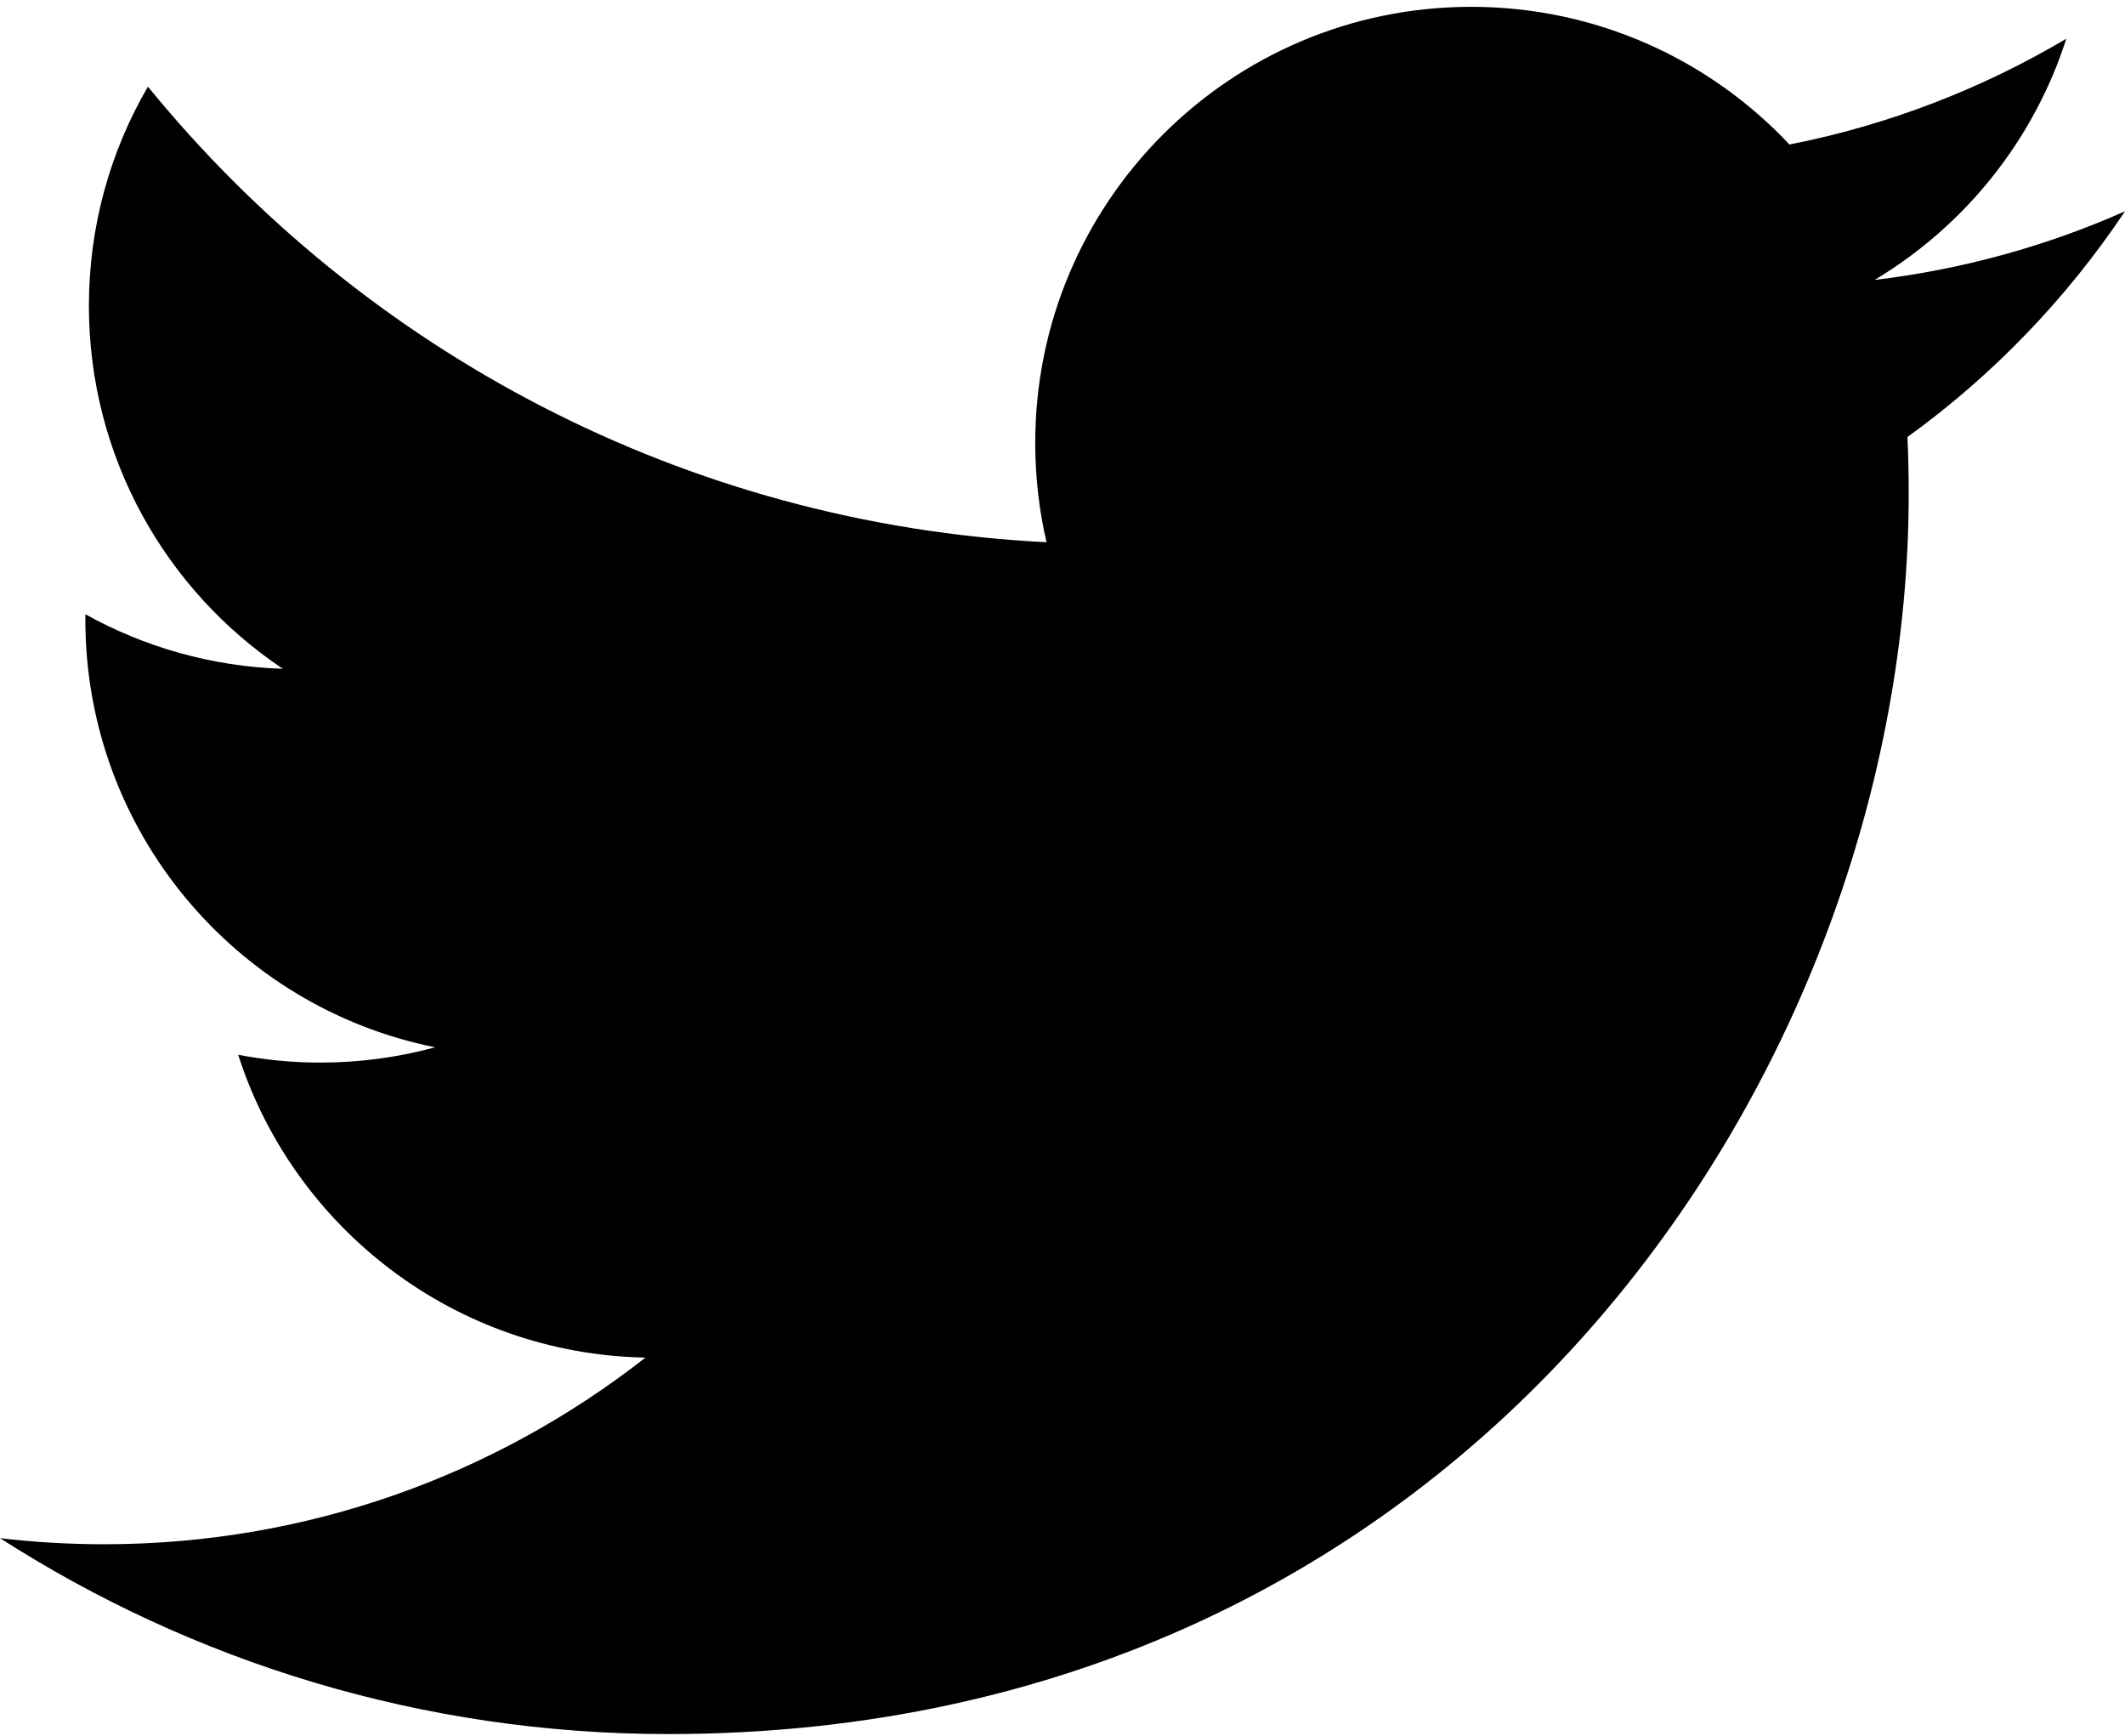
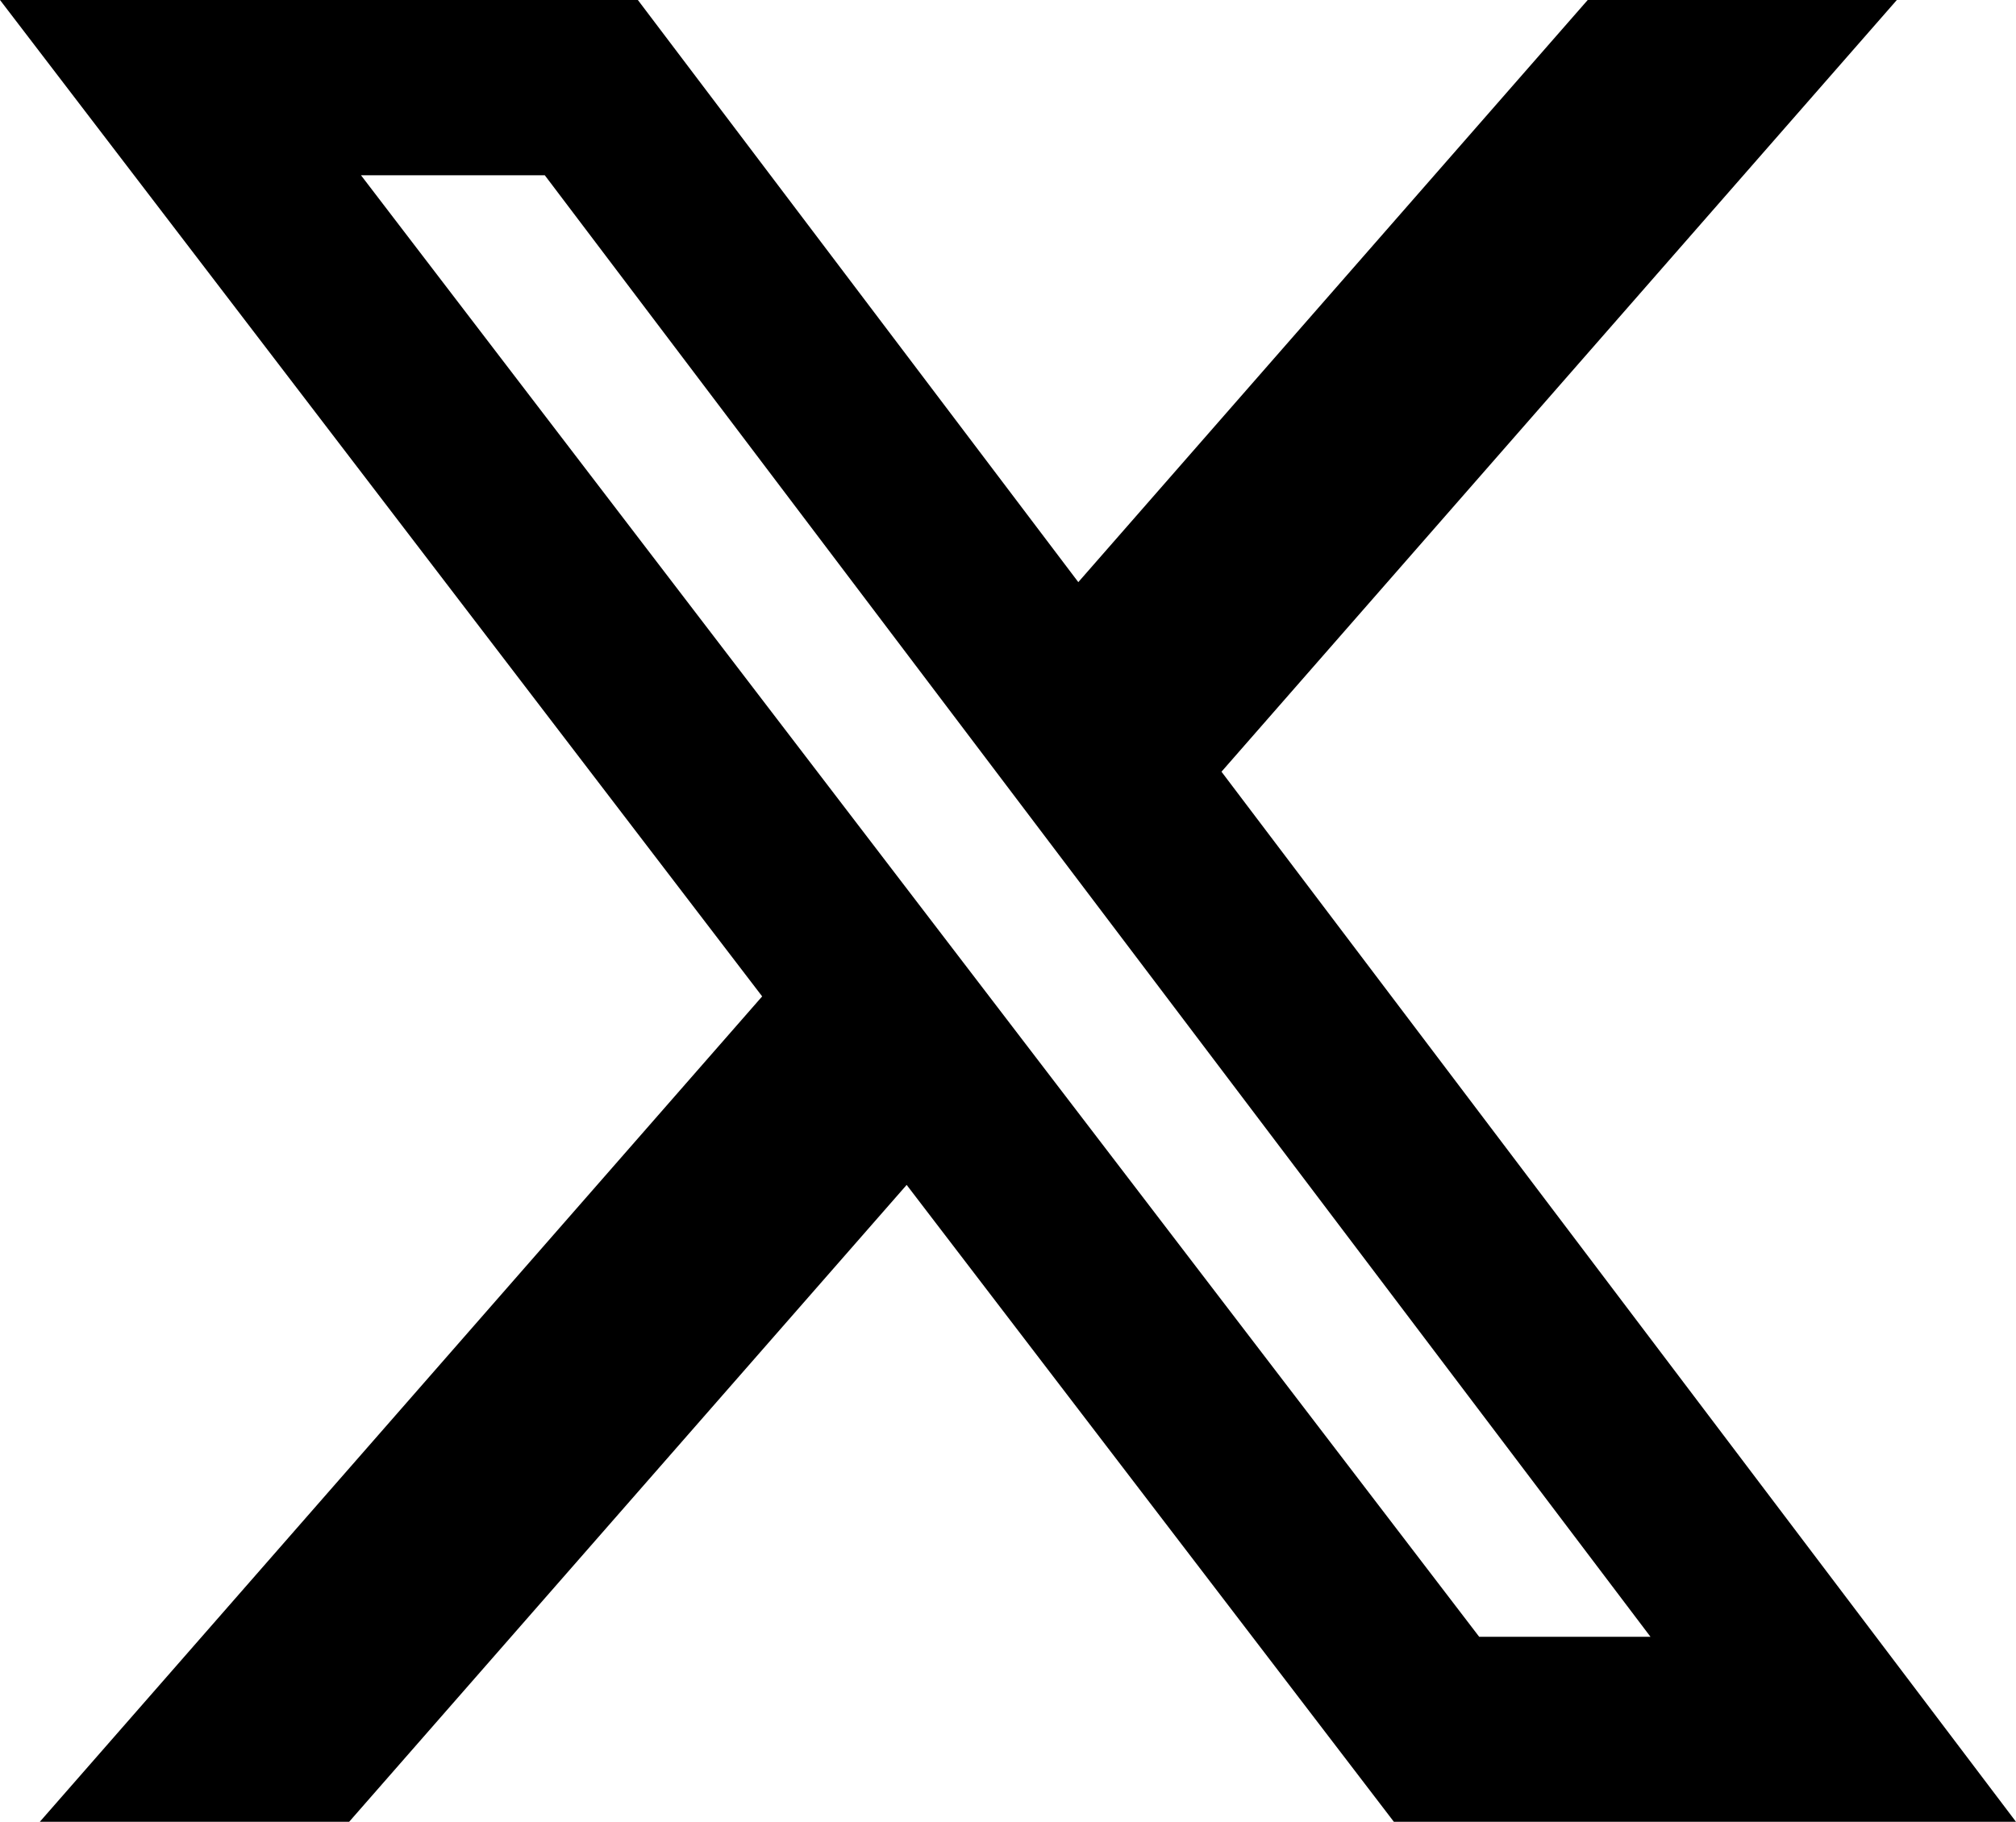
- <svg xmlns="http://www.w3.org/2000/svg" viewBox="0 0 256 209" version="1.1" preserveAspectRatio="xMidYMid">
-   <g>
-     <path d="M256,25.45 C246.581,29.627 236.458,32.45 225.834,33.72 C236.679,27.22 245.006,16.927 248.927,4.663 C238.78,10.681 227.539,15.052 215.576,17.408 C205.995,7.201 192.345,0.822 177.239,0.822 C148.233,0.822 124.716,24.338 124.716,53.342 C124.716,57.459 125.181,61.467 126.077,65.311 C82.426,63.121 43.726,42.211 17.821,10.436 C13.301,18.193 10.71,27.215 10.71,36.84 C10.71,55.062 19.984,71.137 34.076,80.556 C25.466,80.283 17.368,77.921 10.286,73.987 C10.283,74.206 10.283,74.426 10.283,74.647 C10.283,100.094 28.387,121.322 52.414,126.147 C48.006,127.347 43.366,127.989 38.576,127.989 C35.191,127.989 31.901,127.66 28.695,127.047 C35.378,147.913 54.774,163.098 77.757,163.522 C59.782,177.608 37.135,186.005 12.529,186.005 C8.29,186.005 4.109,185.756 0,185.271 C23.243,200.173 50.851,208.868 80.511,208.868 C177.117,208.868 229.944,128.837 229.944,59.433 C229.944,57.155 229.893,54.89 229.792,52.638 C240.053,45.233 248.958,35.983 256,25.45" />
-   </g>
+ <svg xmlns="http://www.w3.org/2000/svg" shape-rendering="geometricPrecision" text-rendering="geometricPrecision" image-rendering="optimizeQuality" fill-rule="evenodd" clip-rule="evenodd" viewBox="0 0 512 462.799">
+   <path fill-rule="nonzero" d="M403.229 0h78.506L310.219 196.04 512 462.799H354.002L230.261 301.007 88.669 462.799h-78.56l183.455-209.683L0 0h161.999l111.856 147.88L403.229 0zm-27.556 415.805h43.505L138.363 44.527h-46.68l283.99 371.278z" />
</svg>
